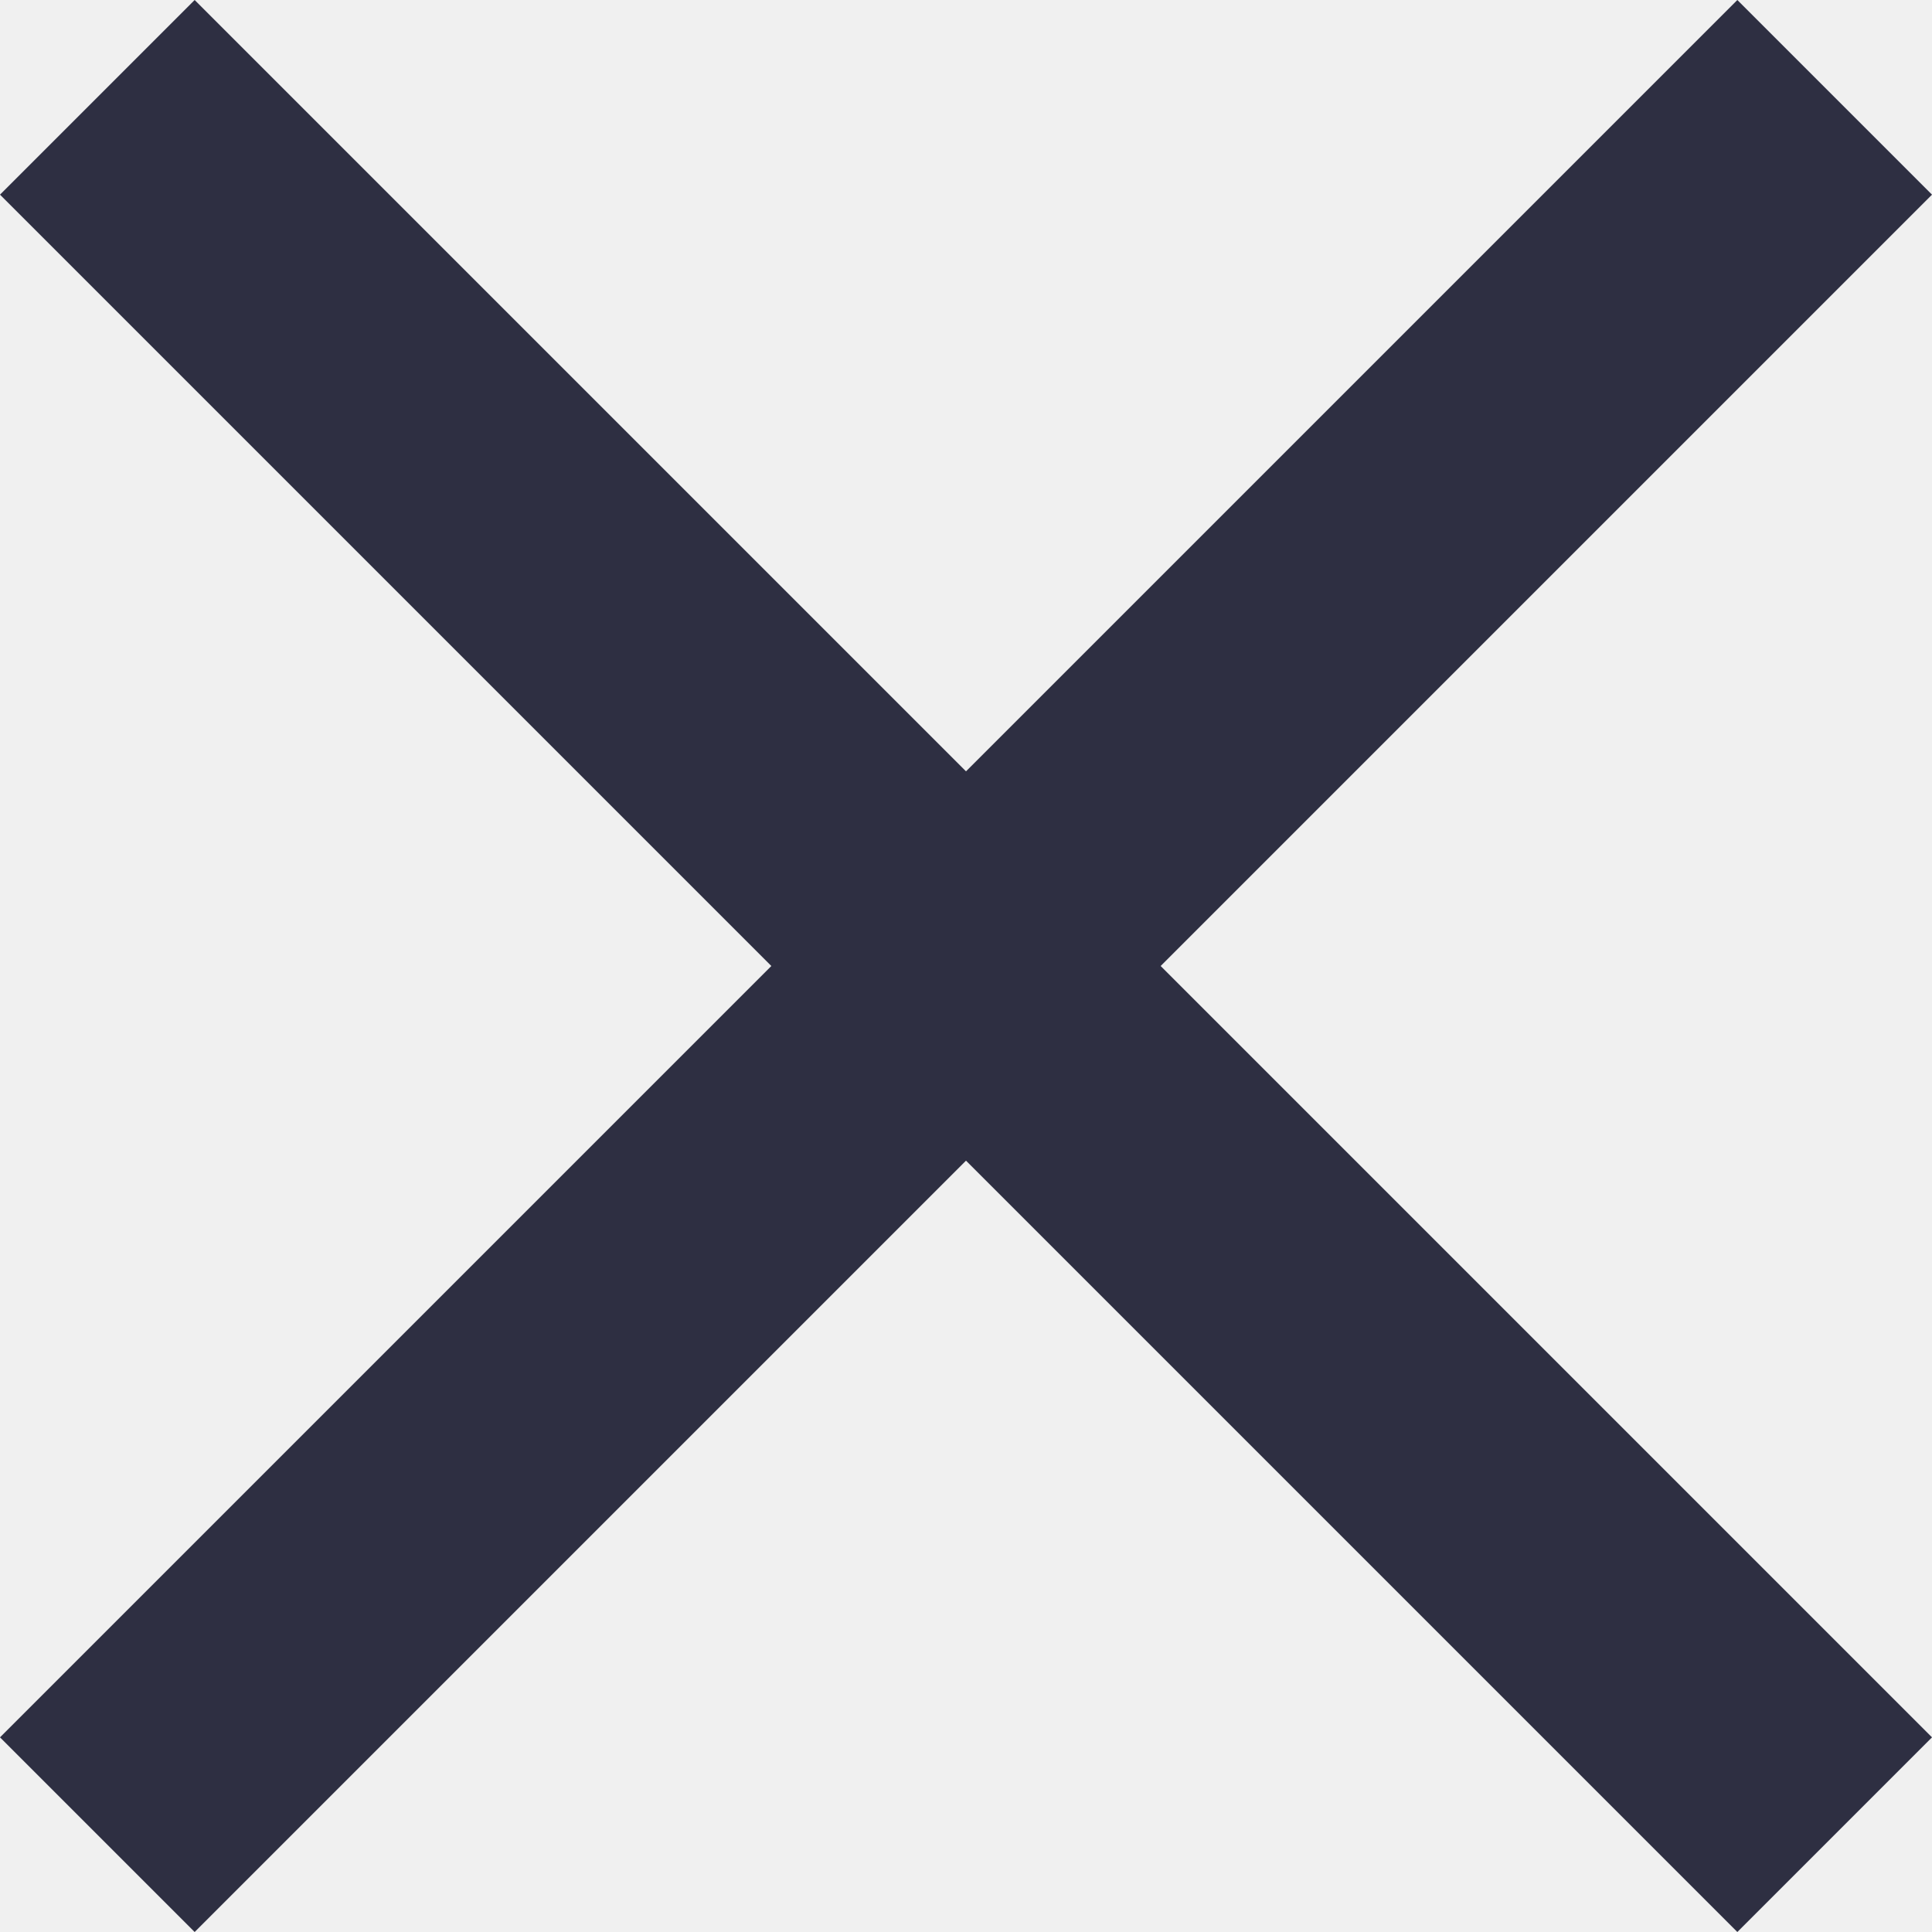
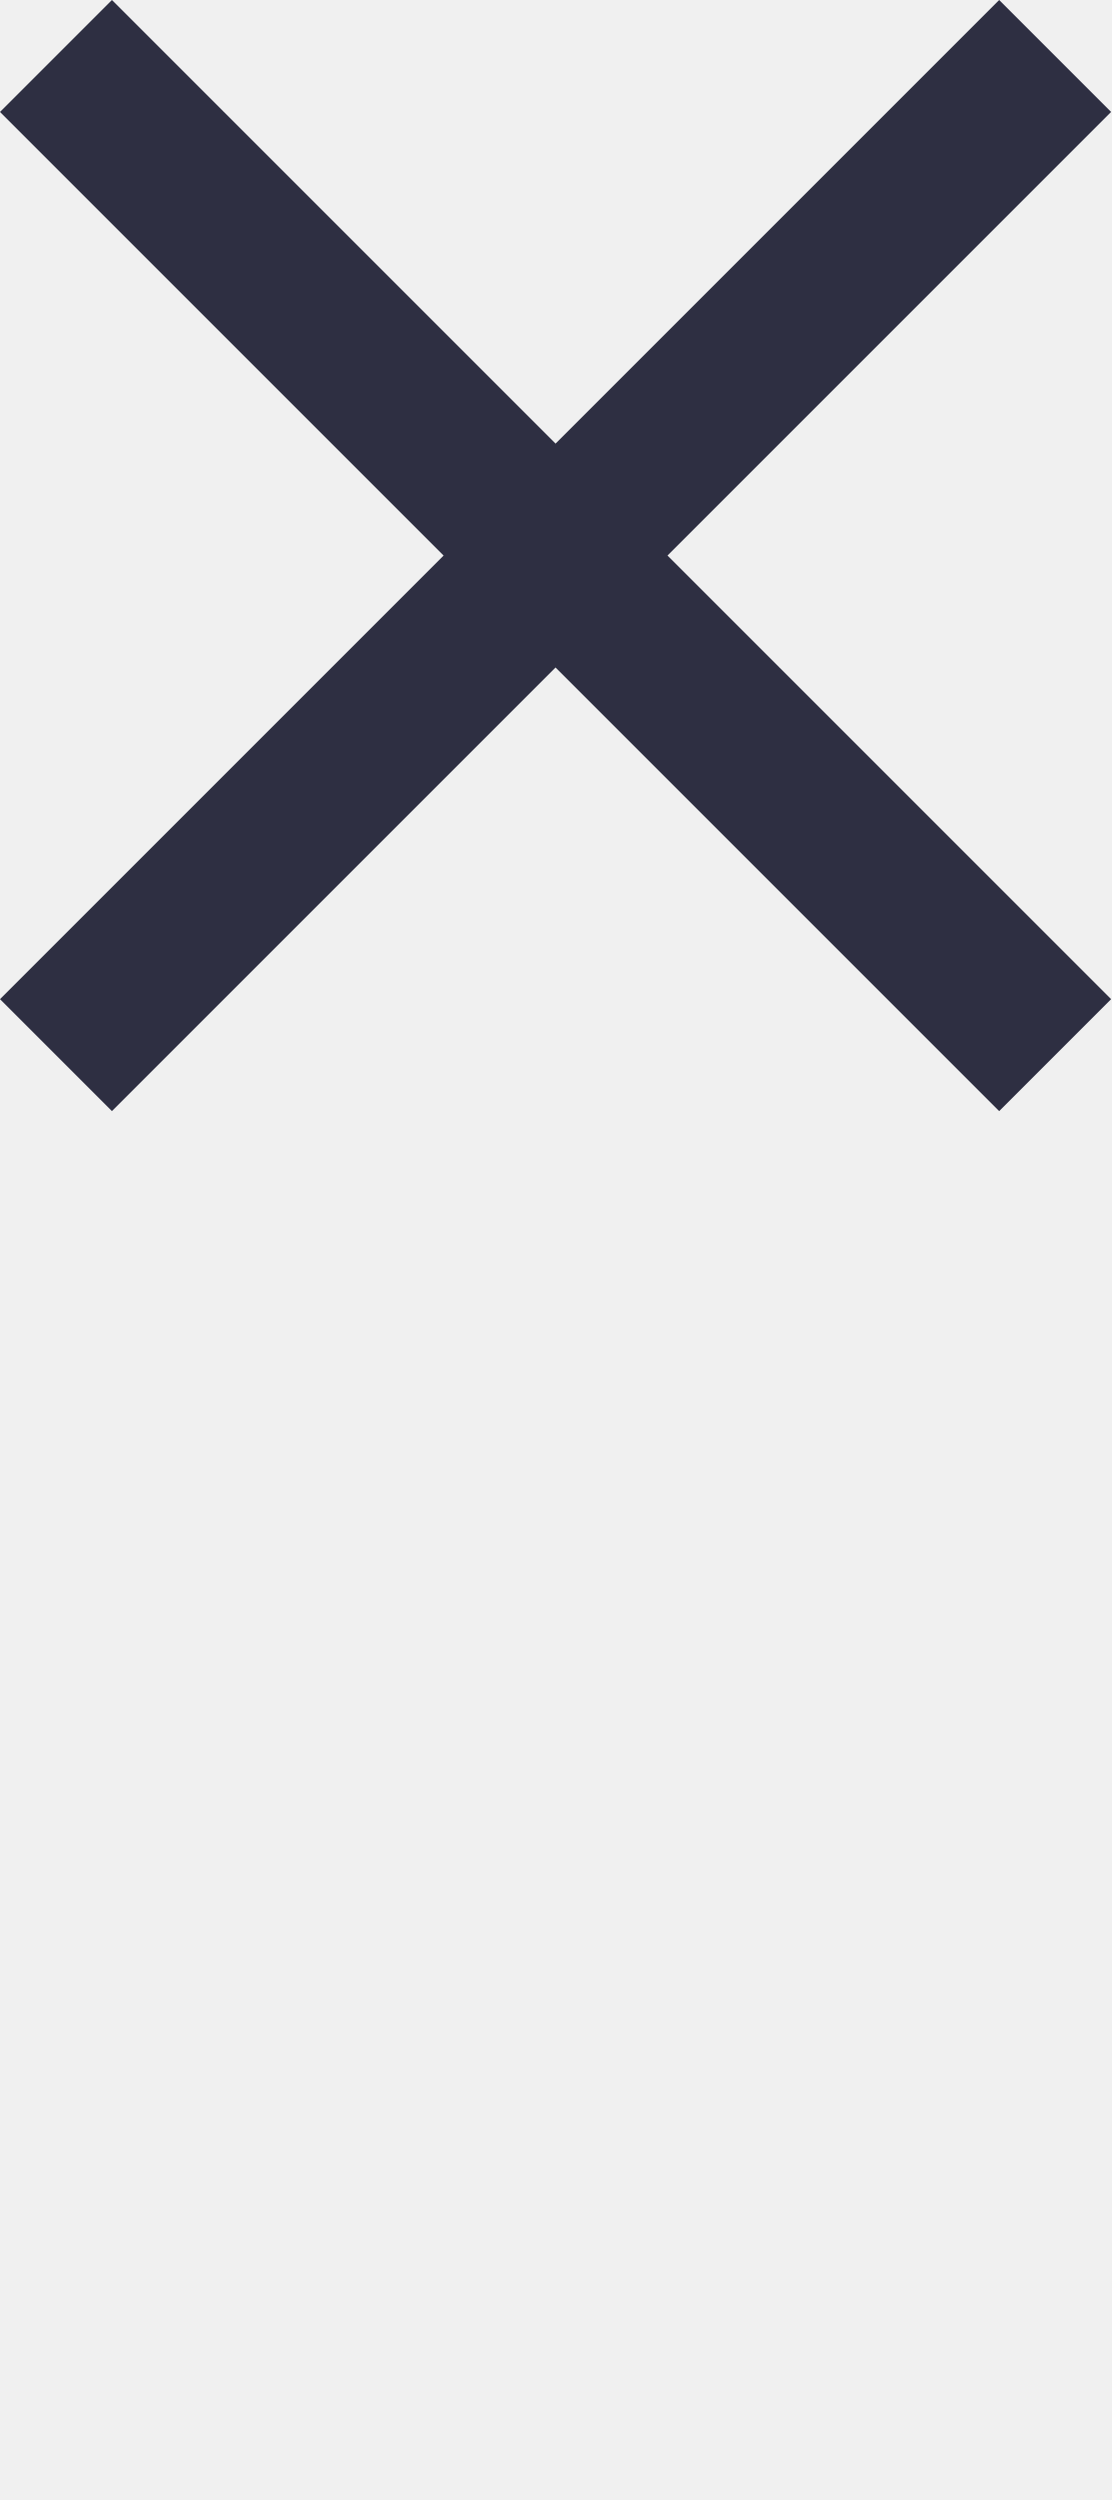
- <svg xmlns="http://www.w3.org/2000/svg" width="8" height="8" fill="none">
+ <svg xmlns="http://www.w3.org/2000/svg" width="8" height="18" fill="none">
  <g clip-path="url(#a)">
    <path fill="#2E2F42" d="M8 .806 7.194 0 4 3.194.806 0 0 .806 3.194 4 0 7.194.806 8 4 4.806 7.194 8 8 7.194 4.806 4 8 .806Z" />
  </g>
  <defs>
    <clipPath id="a">
      <path fill="#fff" d="M0 0h8v8H0z" />
    </clipPath>
  </defs>
</svg>
